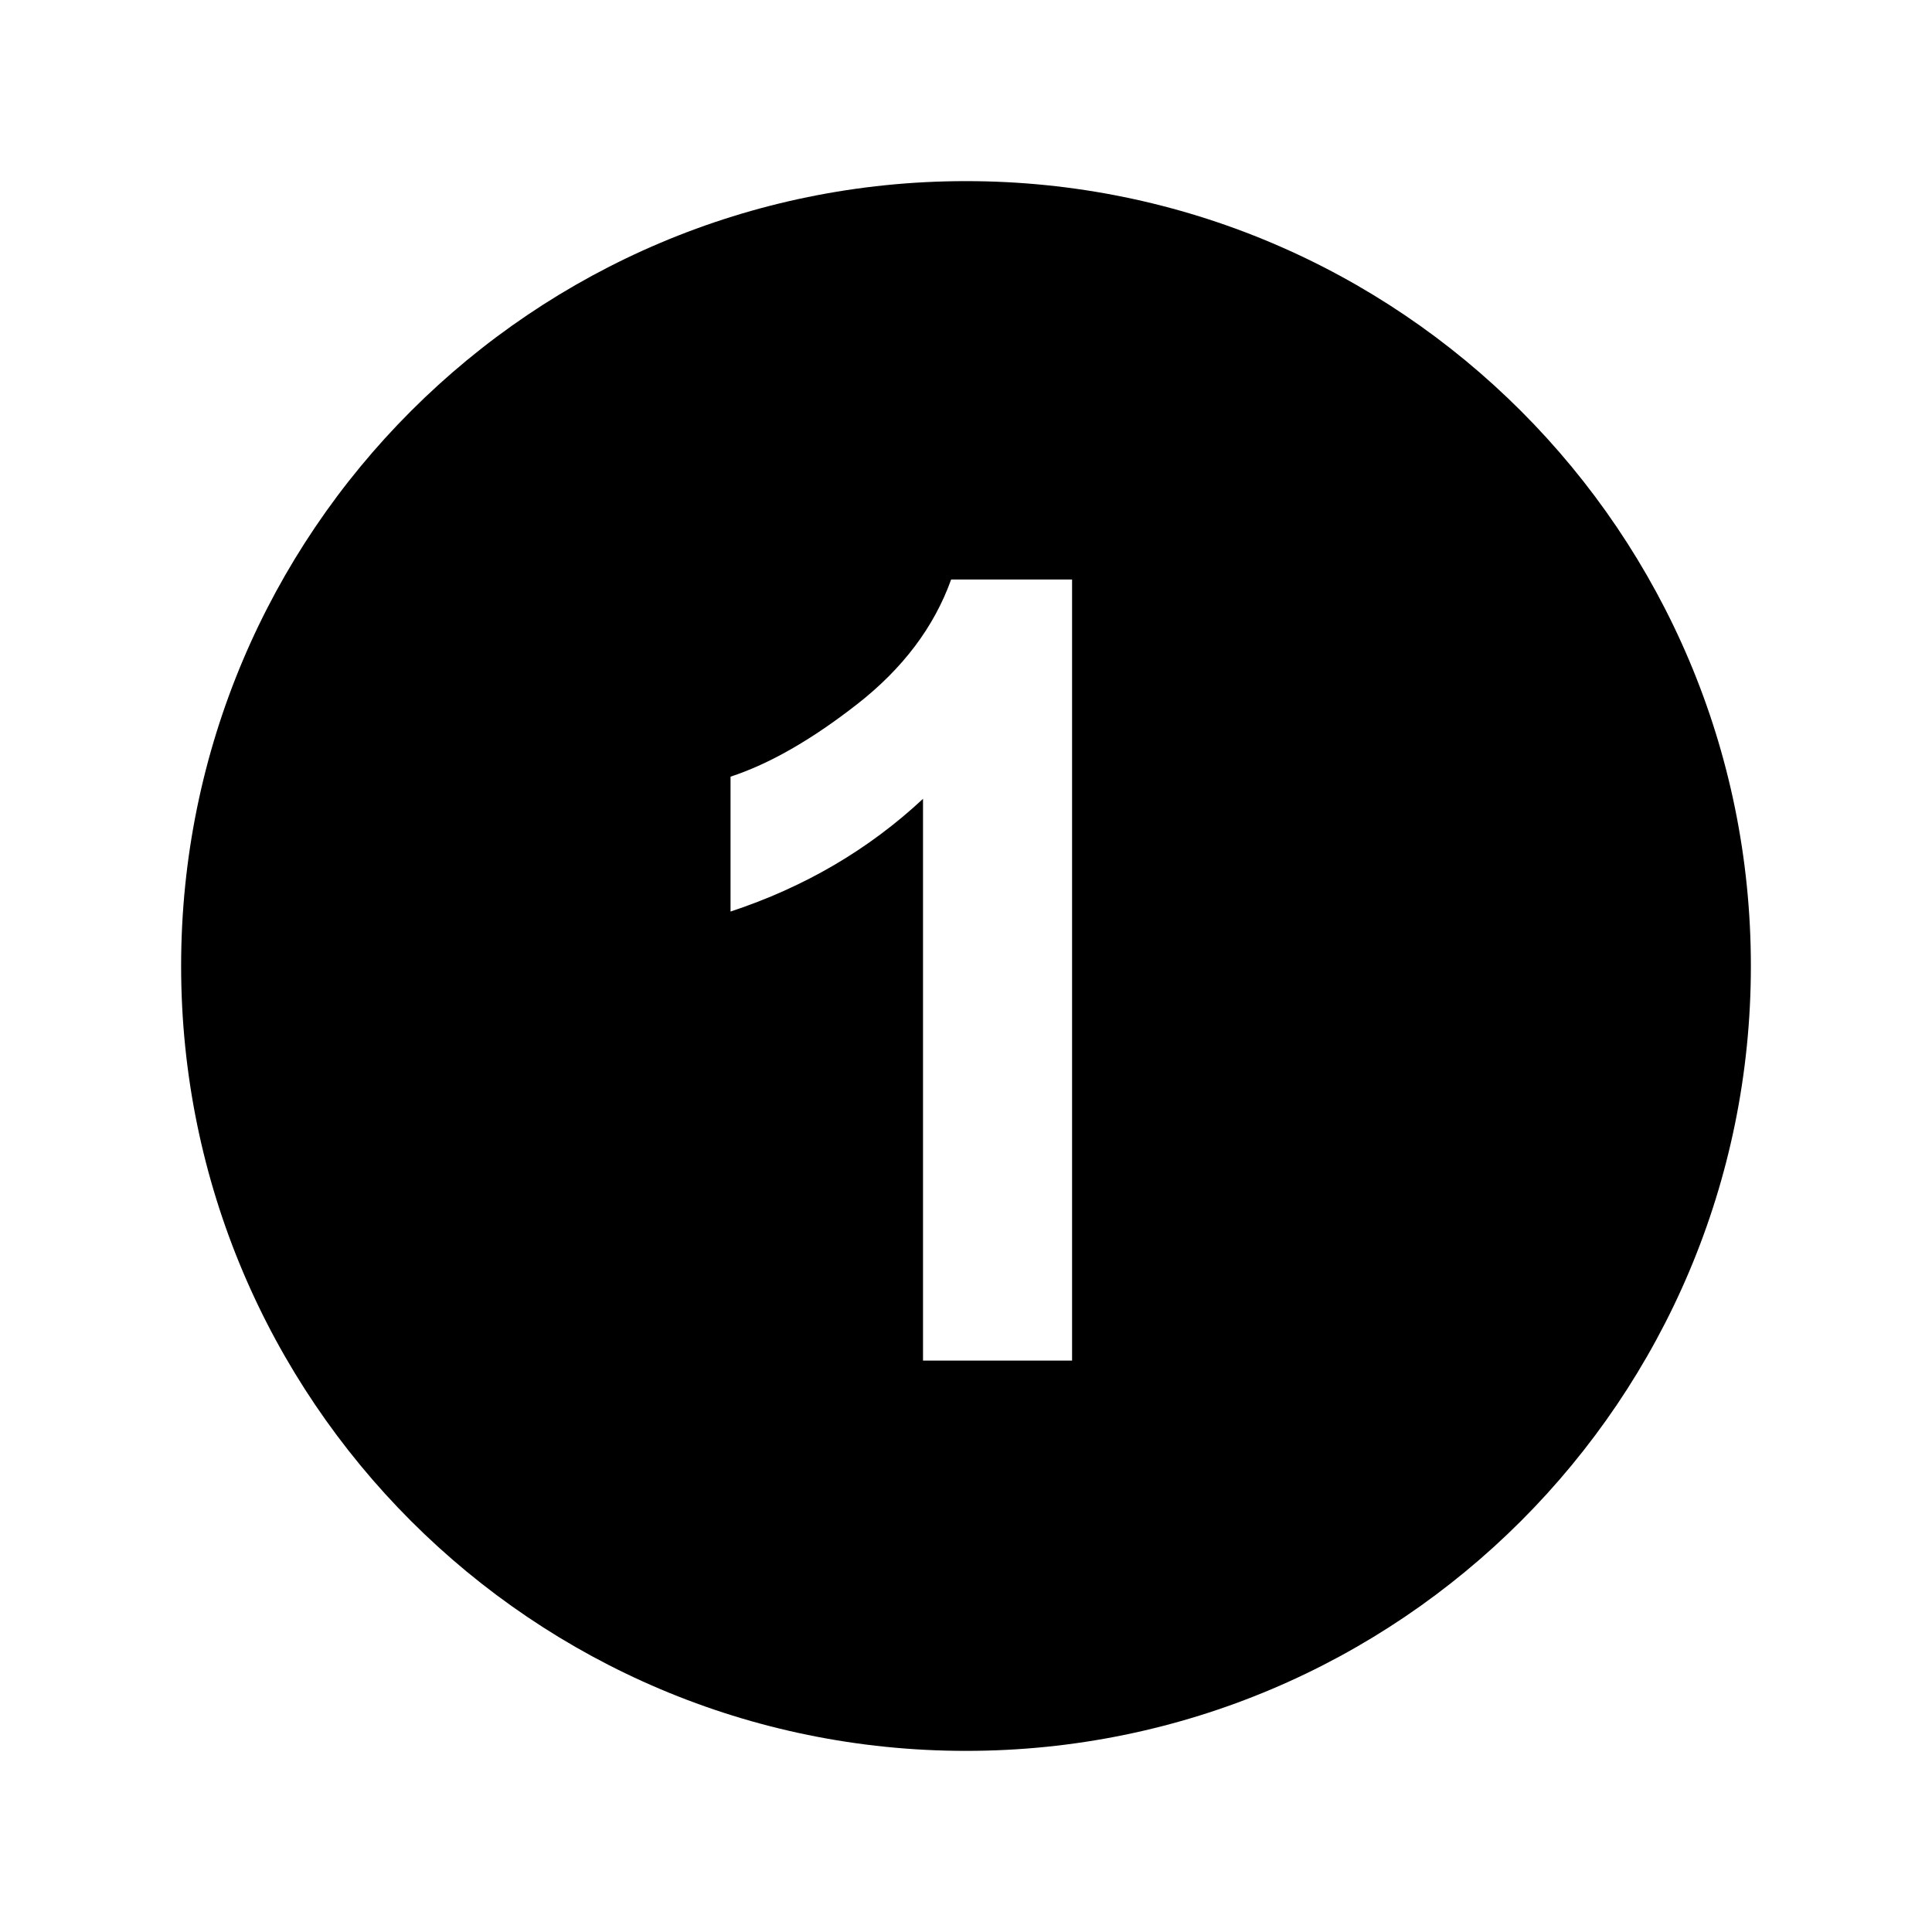
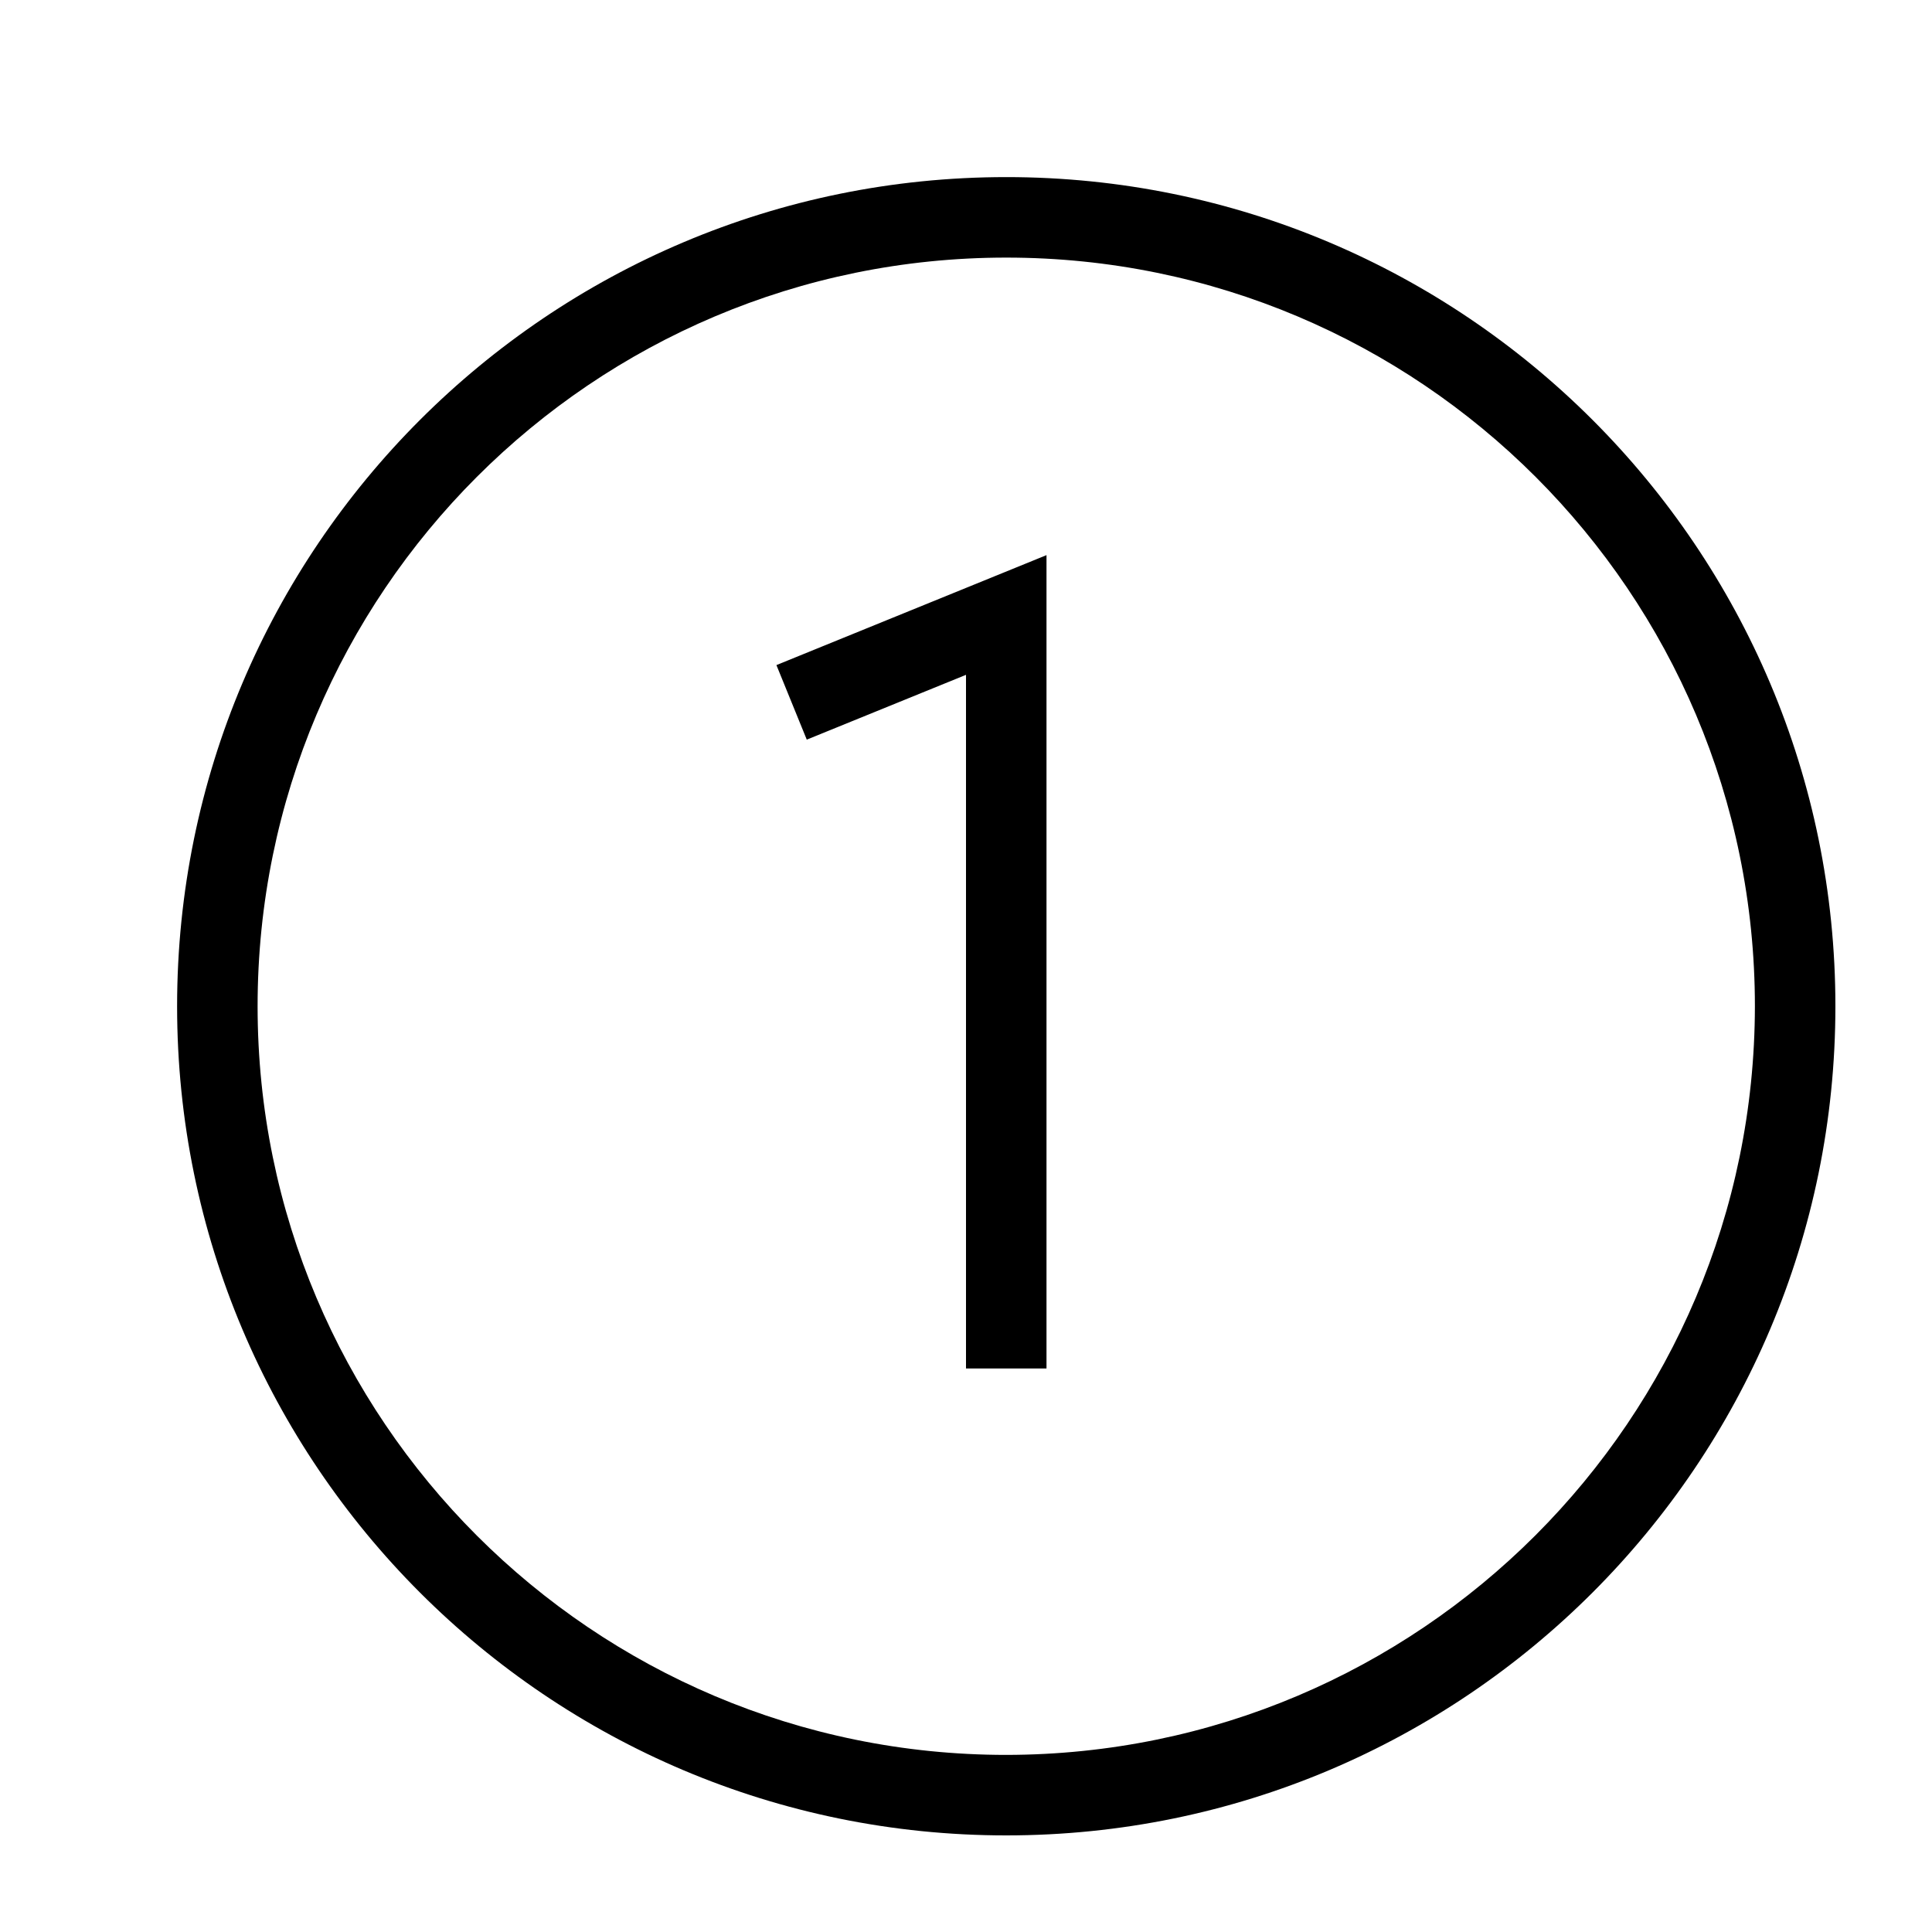
- <svg xmlns="http://www.w3.org/2000/svg" fill="#000000" width="800px" height="800px" viewBox="0 0 32 32" version="1.1" alt="svg">
-   <path d="M16 3c-7.18 0-13 5.82-13 13s5.82 13 13 13 13-5.82 13-13-5.82-13-13-13zM17.757 22.536h-2.469v-9.305c-0.901 0.841-1.964 1.463-3.188 1.867v-2.234c0.644-0.211 1.344-0.612 2.099-1.202s1.273-1.278 1.555-2.064h2.003v12.938z" />
+ <svg xmlns="http://www.w3.org/2000/svg" width="800px" height="800px" viewBox="0 0 24 24">
+   <path d="M12.5 2.2a10.3 10.3 0 1 0 10.3 10.3A10.299 10.299 0 0 0 12.5 2.2zm0 19.6a9.3 9.3 0 1 1 9.3-9.3 9.31 9.31 0 0 1-9.3 9.3zM13 17h-1V8.383l-1.978.805-.377-.926L13 6.896z" />
+   <path fill="none" d="M0 0h24v24H0z" />
</svg>
